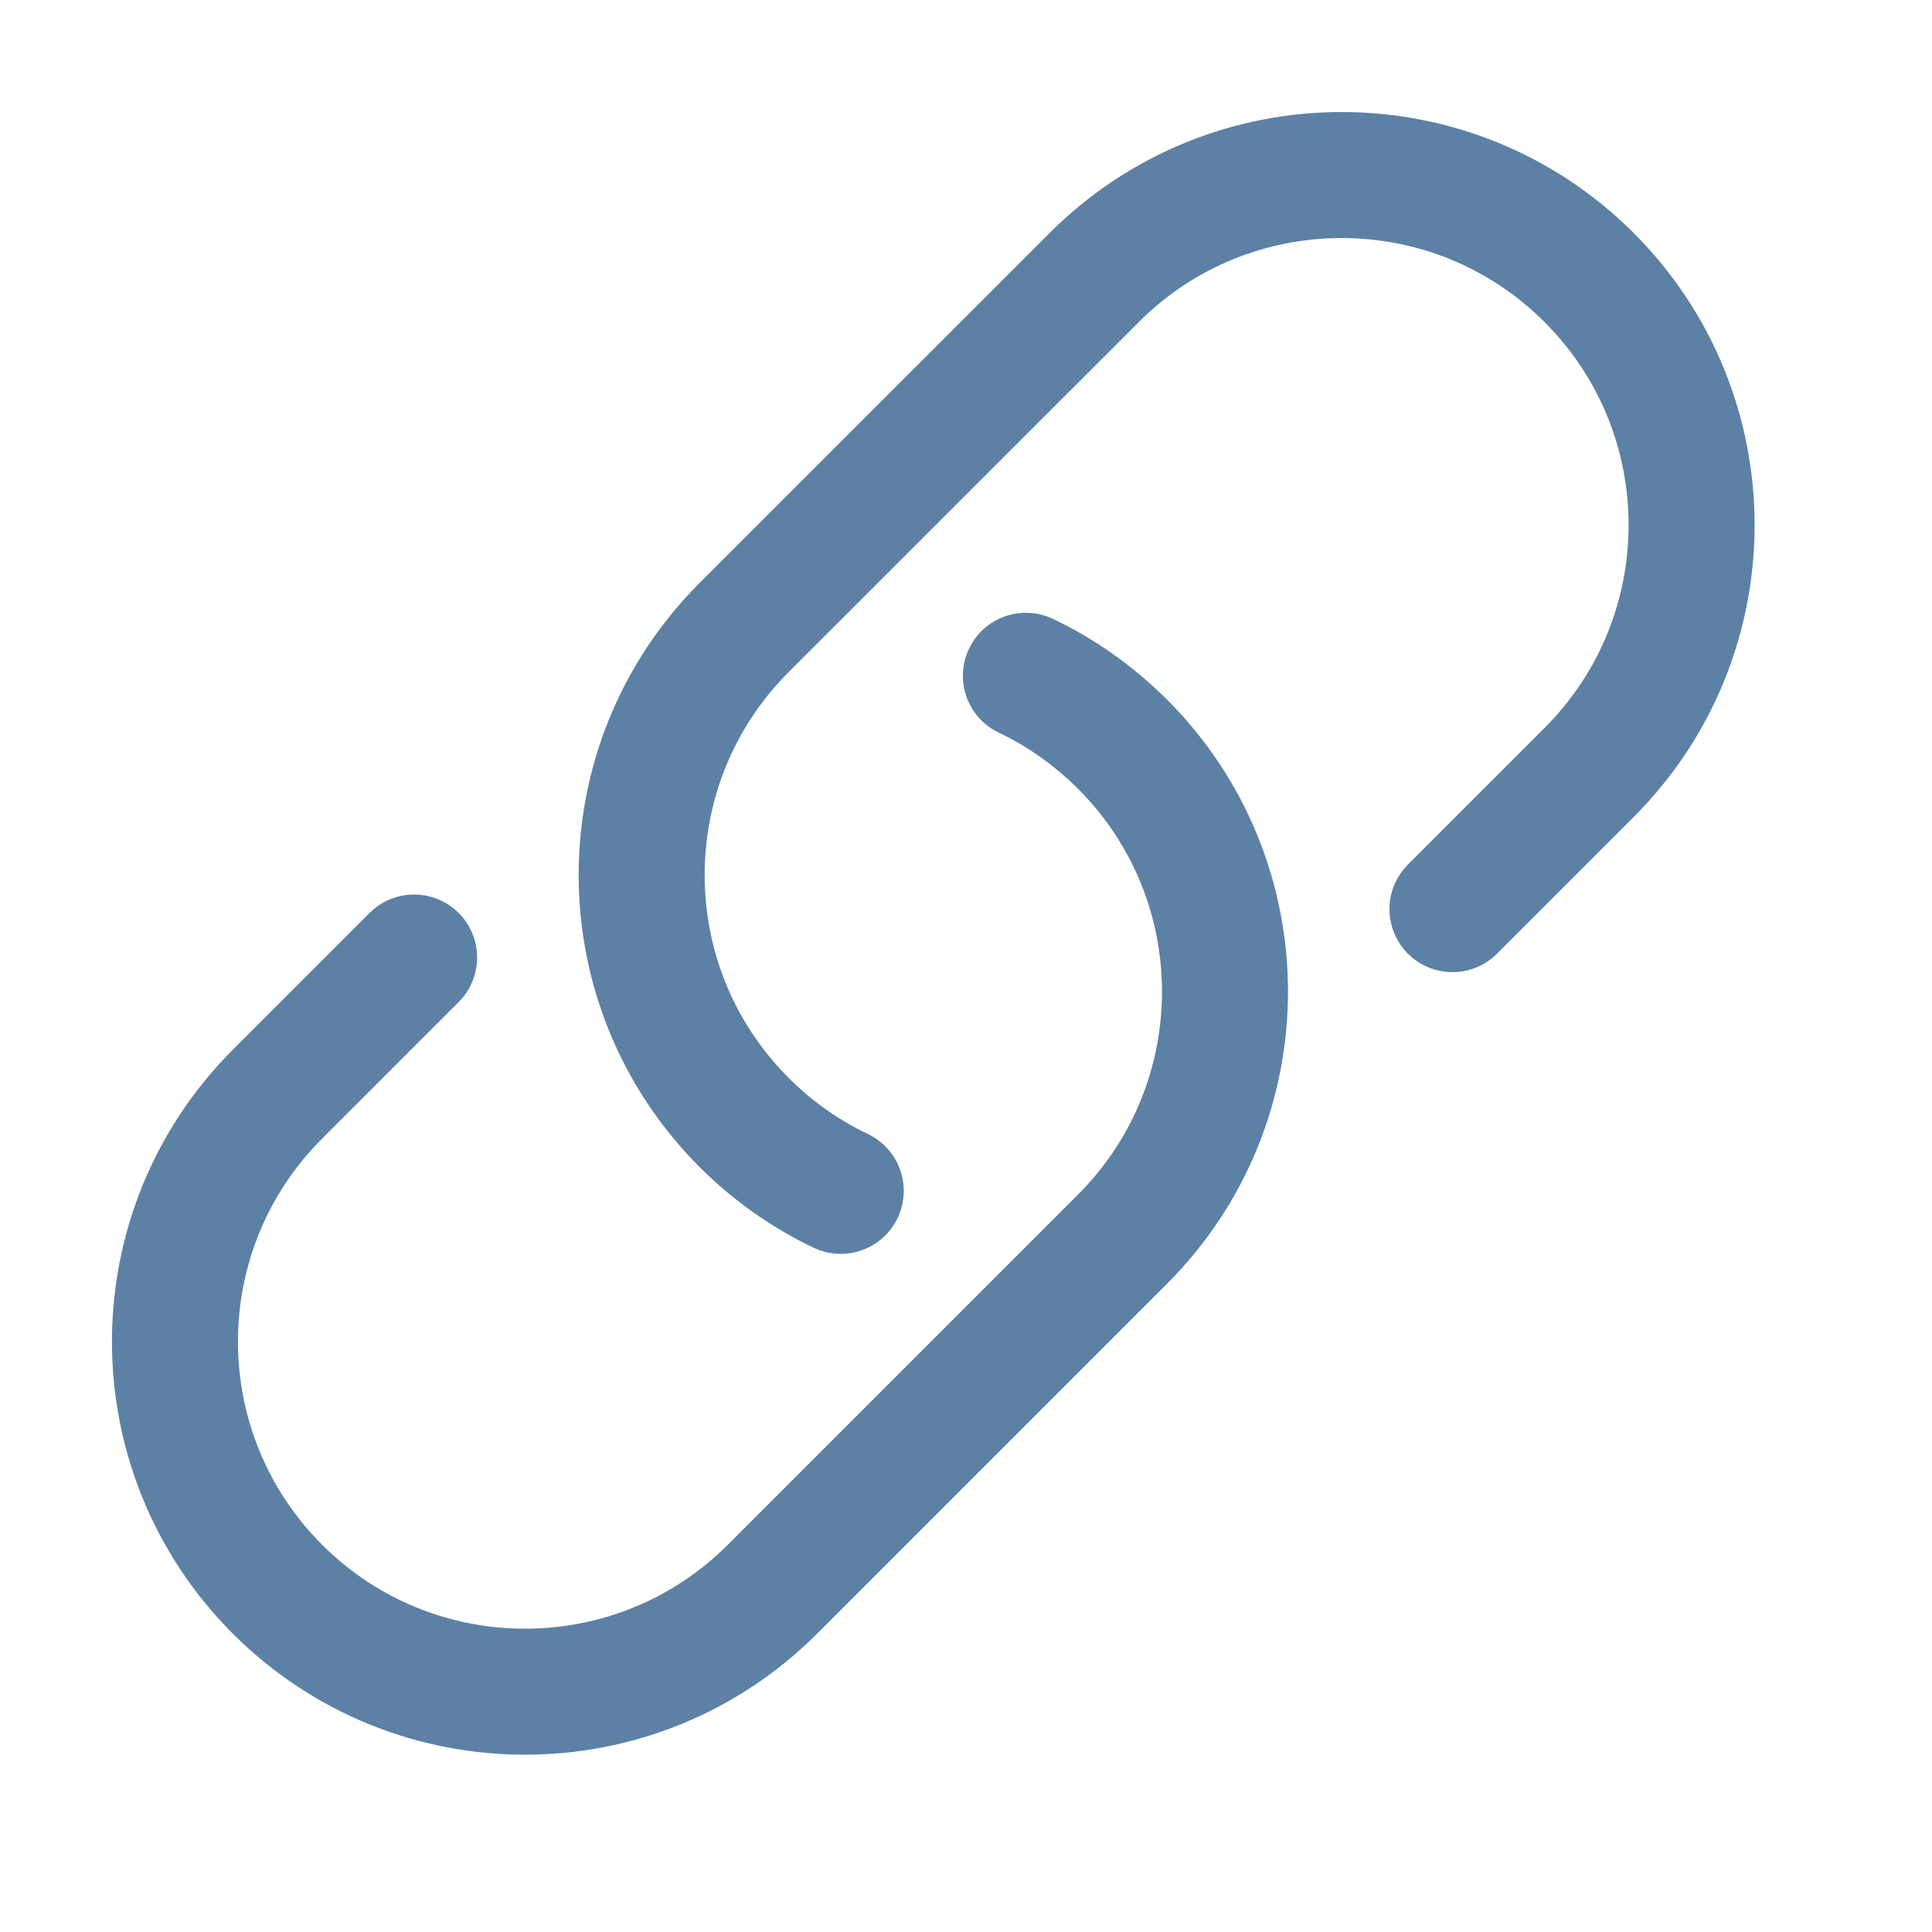
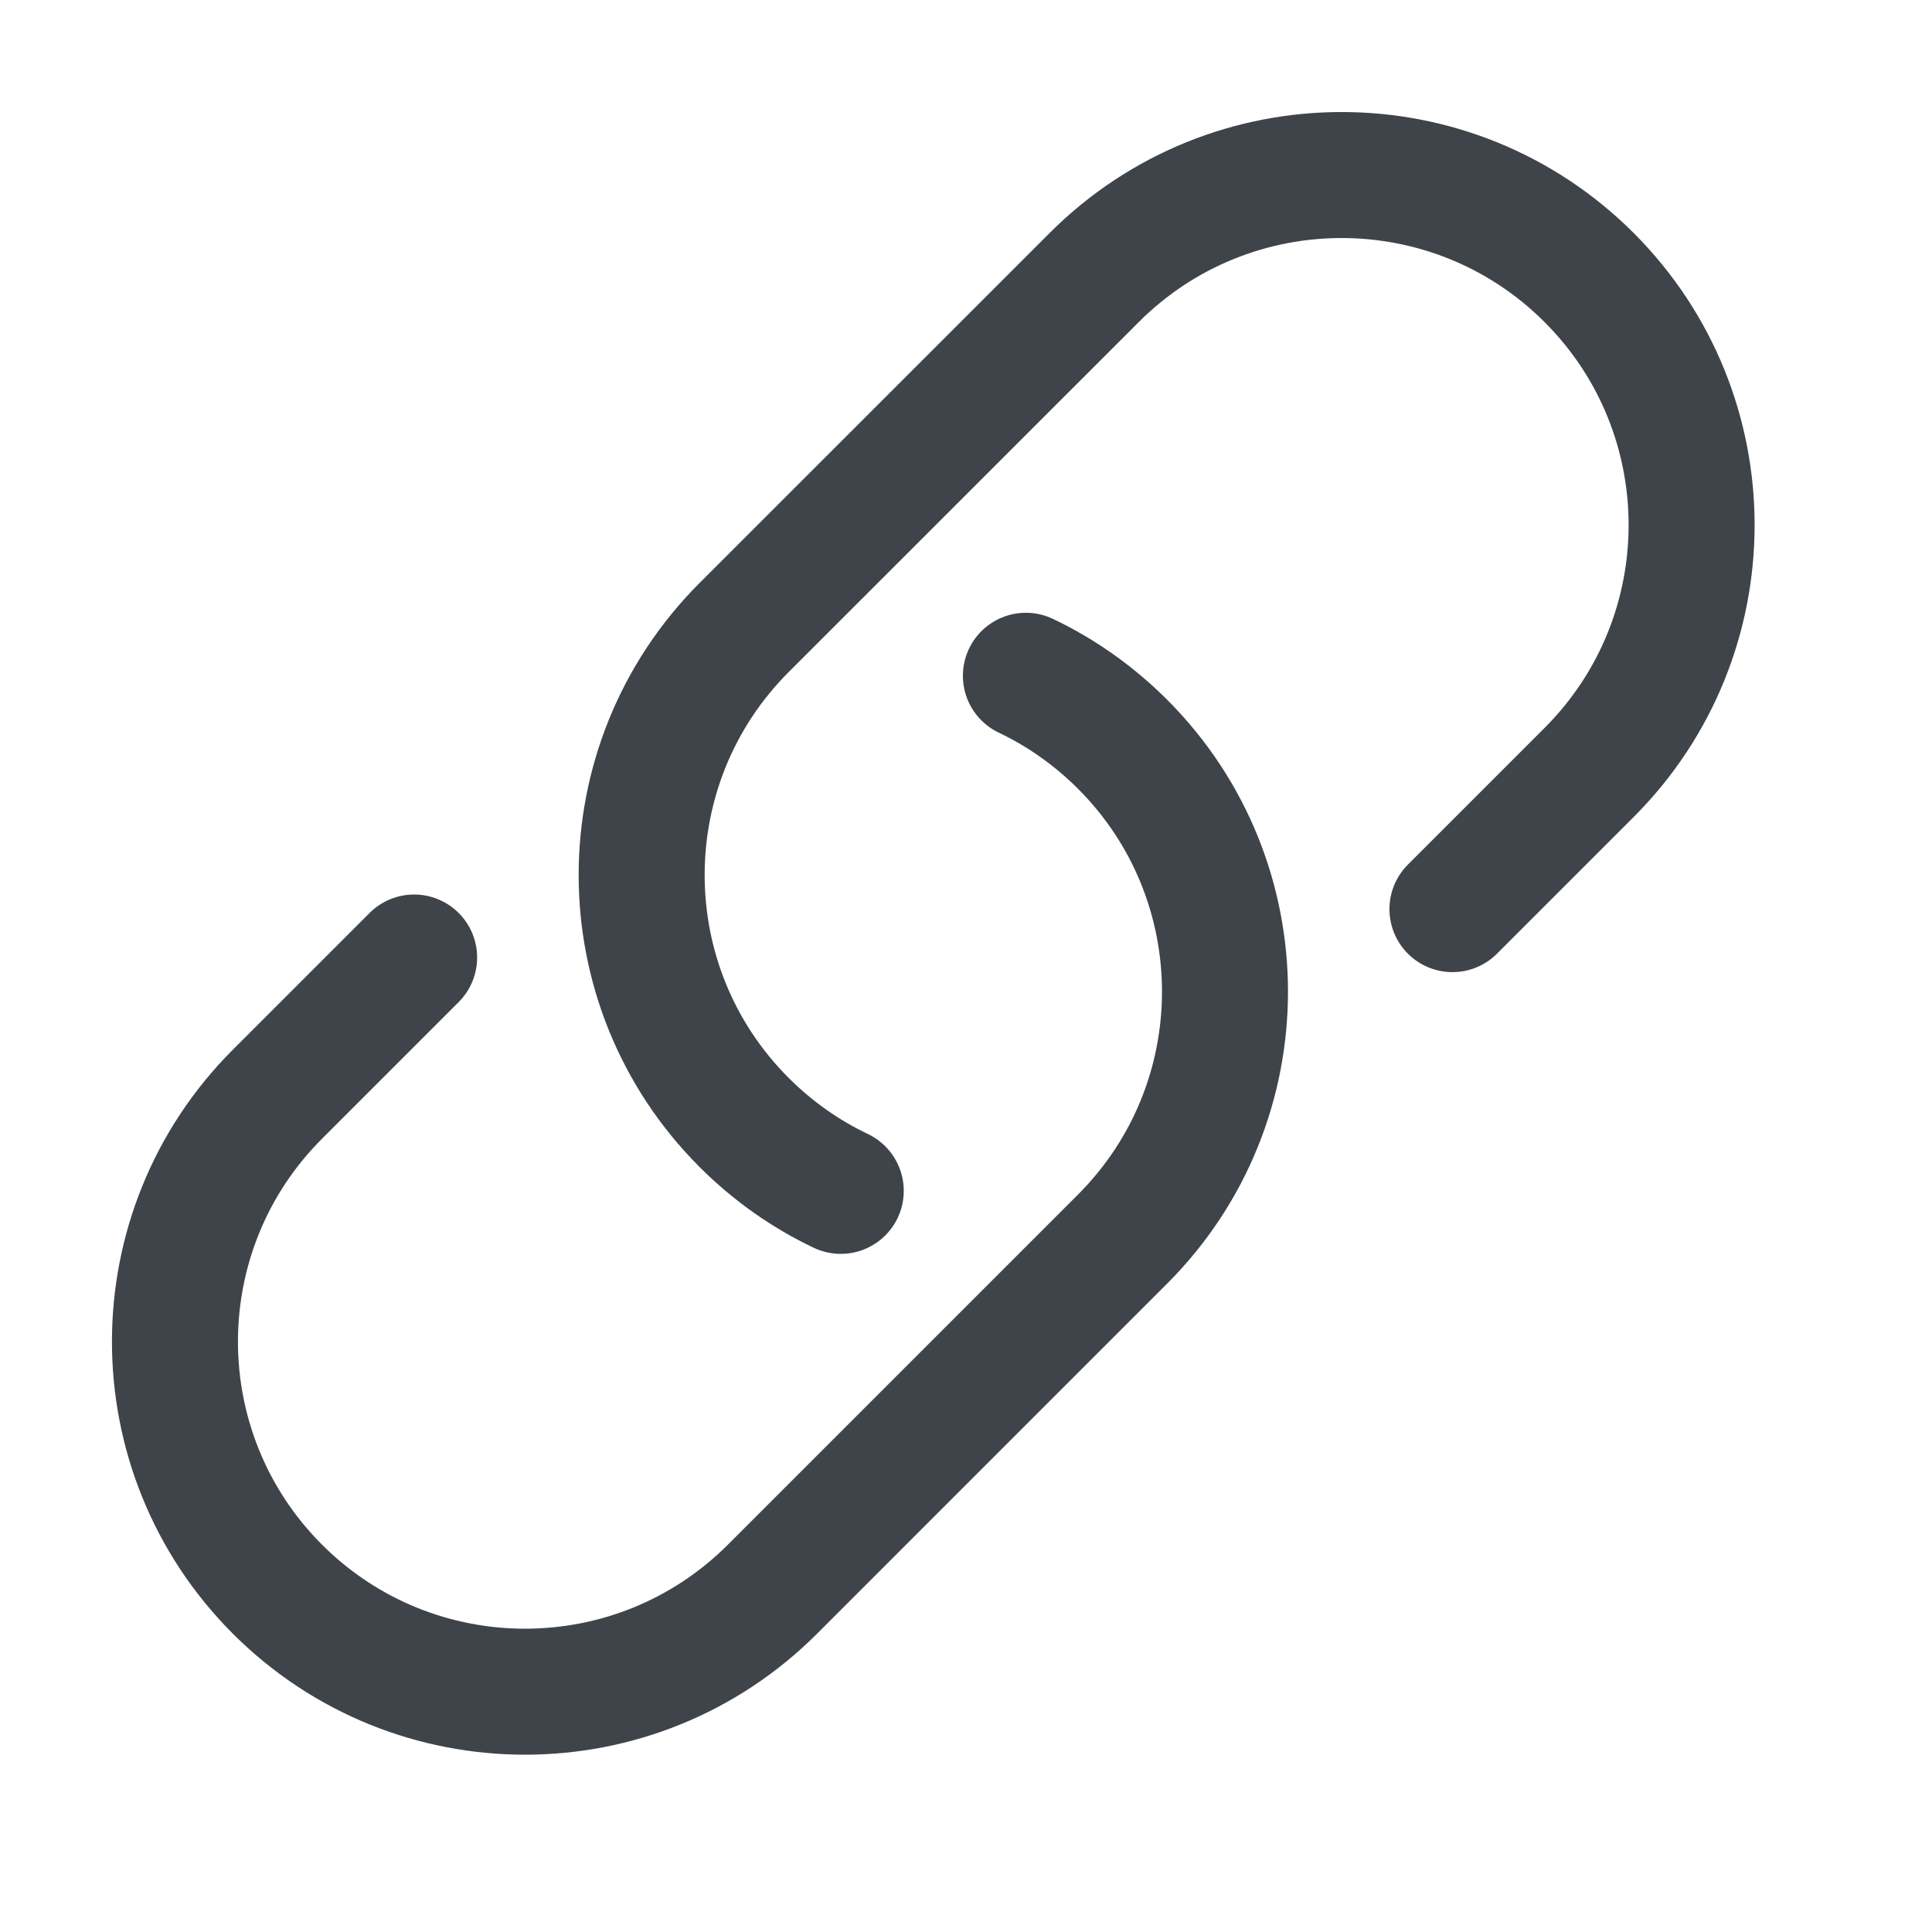
<svg xmlns="http://www.w3.org/2000/svg" width="23" height="23" viewBox="0 0 23 23" fill="none">
  <g id="heroicons-outline/link">
-     <path id="Vector" d="M12.213 8.045C12.629 8.243 13.018 8.515 13.363 8.859C14.99 10.486 14.99 13.125 13.363 14.752L9.196 18.919C7.569 20.546 4.931 20.546 3.303 18.919C1.676 17.291 1.676 14.653 3.303 13.026L4.93 11.399M17.291 10.823L18.918 9.196C20.545 7.569 20.545 4.931 18.918 3.304C17.291 1.677 14.653 1.677 13.026 3.304L8.859 7.47C7.232 9.098 7.232 11.736 8.859 13.363C9.203 13.707 9.593 13.979 10.009 14.177" stroke="#5C81A5" stroke-width="1.5" stroke-linecap="round" stroke-linejoin="round" />
+     <path id="Vector" d="M12.213 8.045C12.629 8.243 13.018 8.515 13.363 8.859C14.99 10.486 14.99 13.125 13.363 14.752L9.196 18.919C7.569 20.546 4.931 20.546 3.303 18.919C1.676 17.291 1.676 14.653 3.303 13.026L4.93 11.399M17.291 10.823L18.918 9.196C20.545 7.569 20.545 4.931 18.918 3.304C17.291 1.677 14.653 1.677 13.026 3.304L8.859 7.47C7.232 9.098 7.232 11.736 8.859 13.363C9.203 13.707 9.593 13.979 10.009 14.177" stroke="#3E4449" stroke-width="1.5" stroke-linecap="round" stroke-linejoin="round" />
  </g>
</svg>
